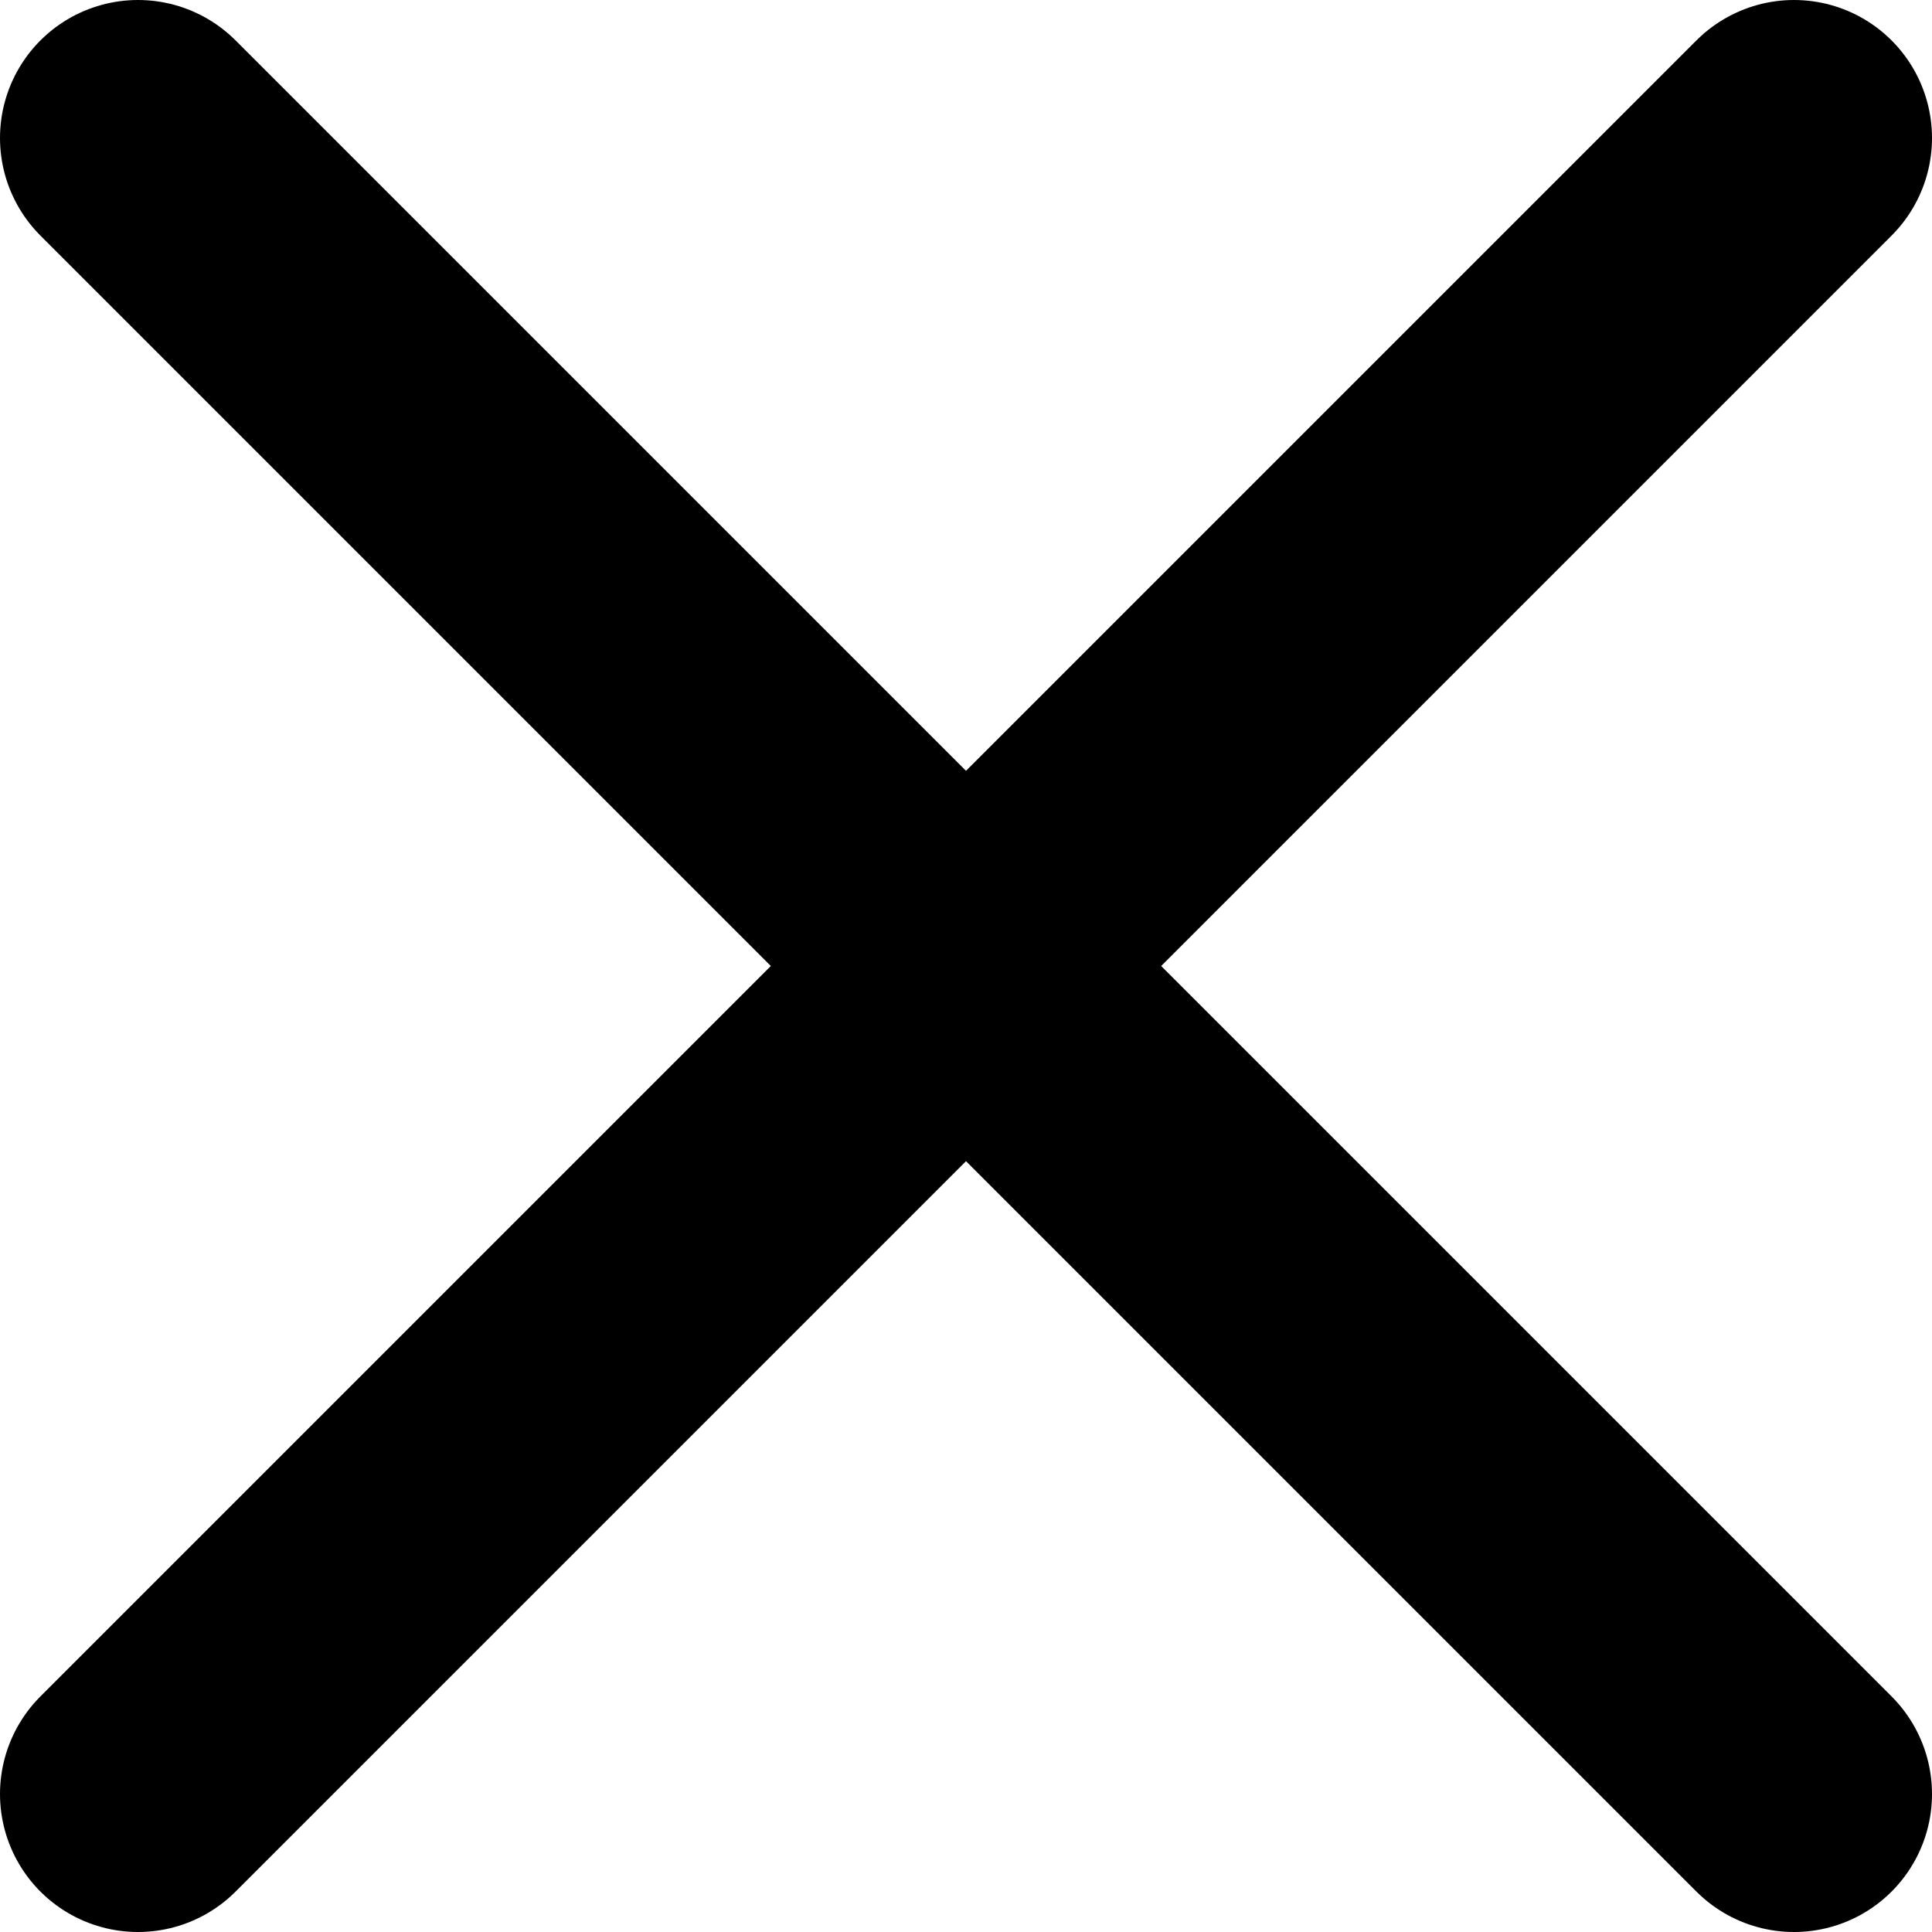
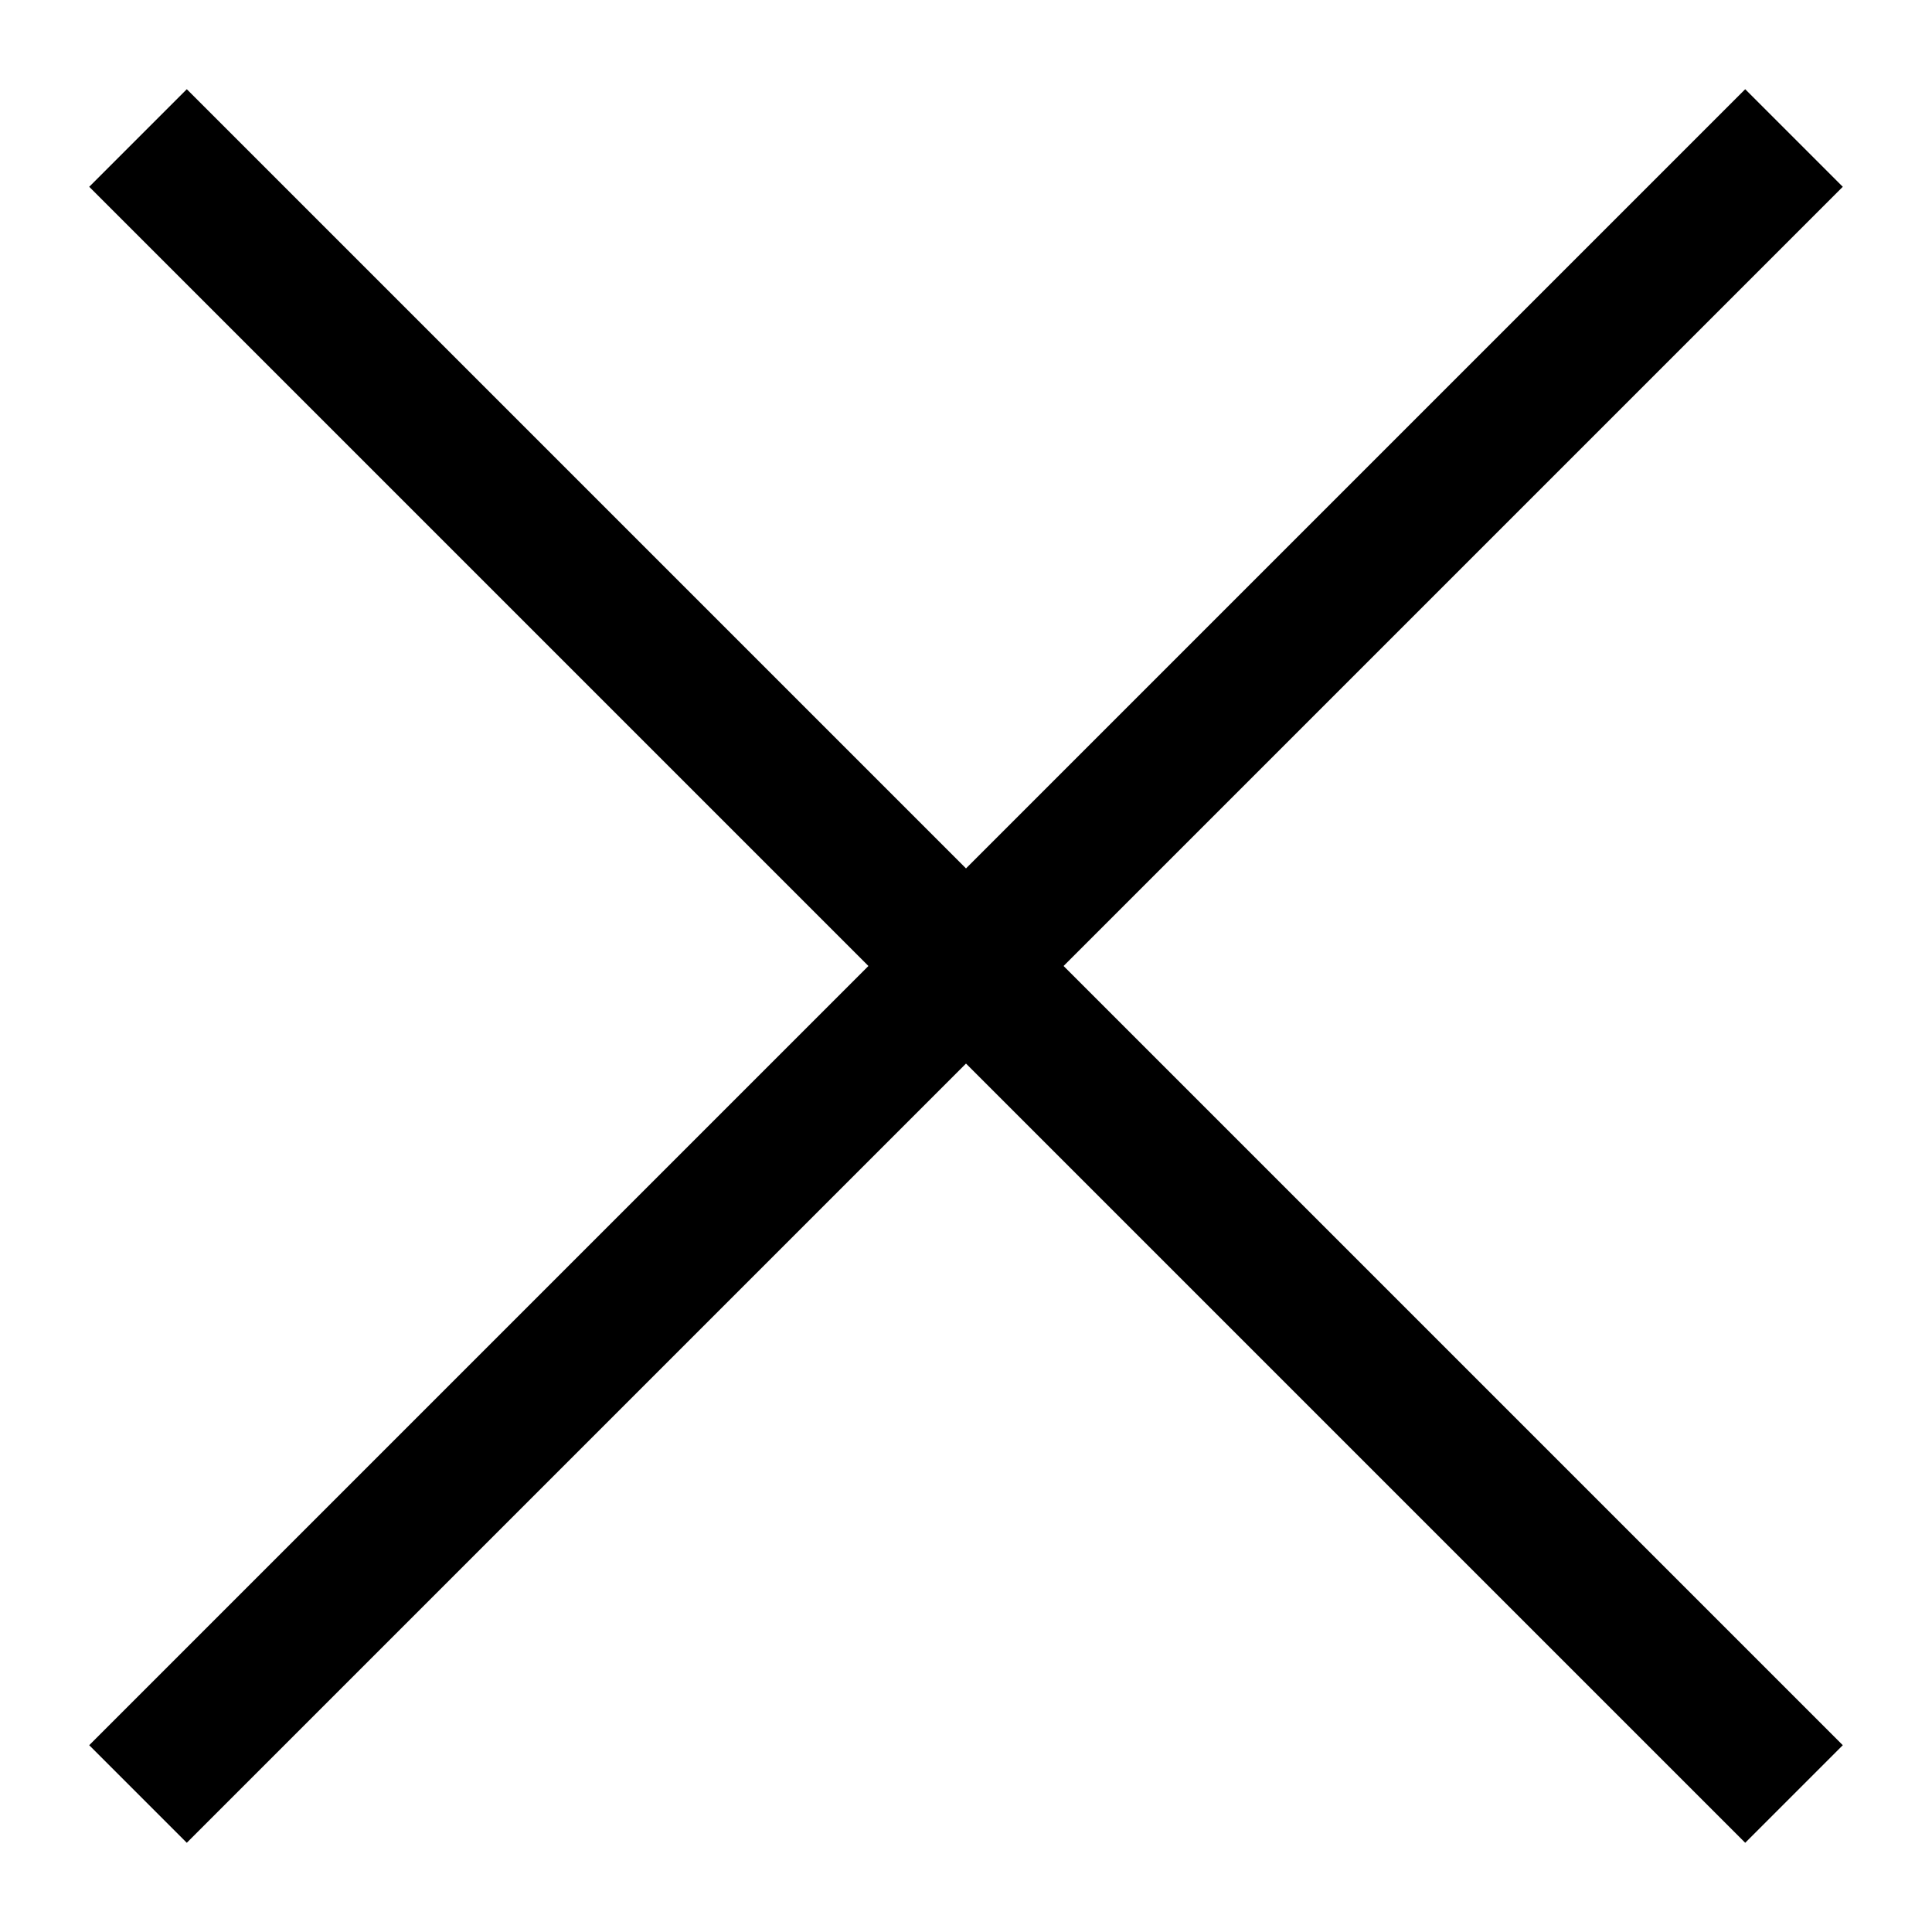
- <svg xmlns="http://www.w3.org/2000/svg" className="h-3 w-3" aria-hidden="true" fill="none" viewBox="0 0 14 14">
-   <path stroke="currentColor" stroke-linecap="round" stroke-linejoin="round" stroke-width="2" d="m1 1 6 6m0 0 6 6M7 7l6-6M7 7l-6 6" />
+ <svg xmlns="http://www.w3.org/2000/svg" className="h-3 w-3" ariaHidden="true" fill="none" viewBox="0 0 14 14">
+   <path stroke="currentColor" strokeLinecap="round" strokeLinejoin="round" strokeWidth="2" d="m1 1 6 6m0 0 6 6M7 7l6-6M7 7l-6 6" />
</svg>
